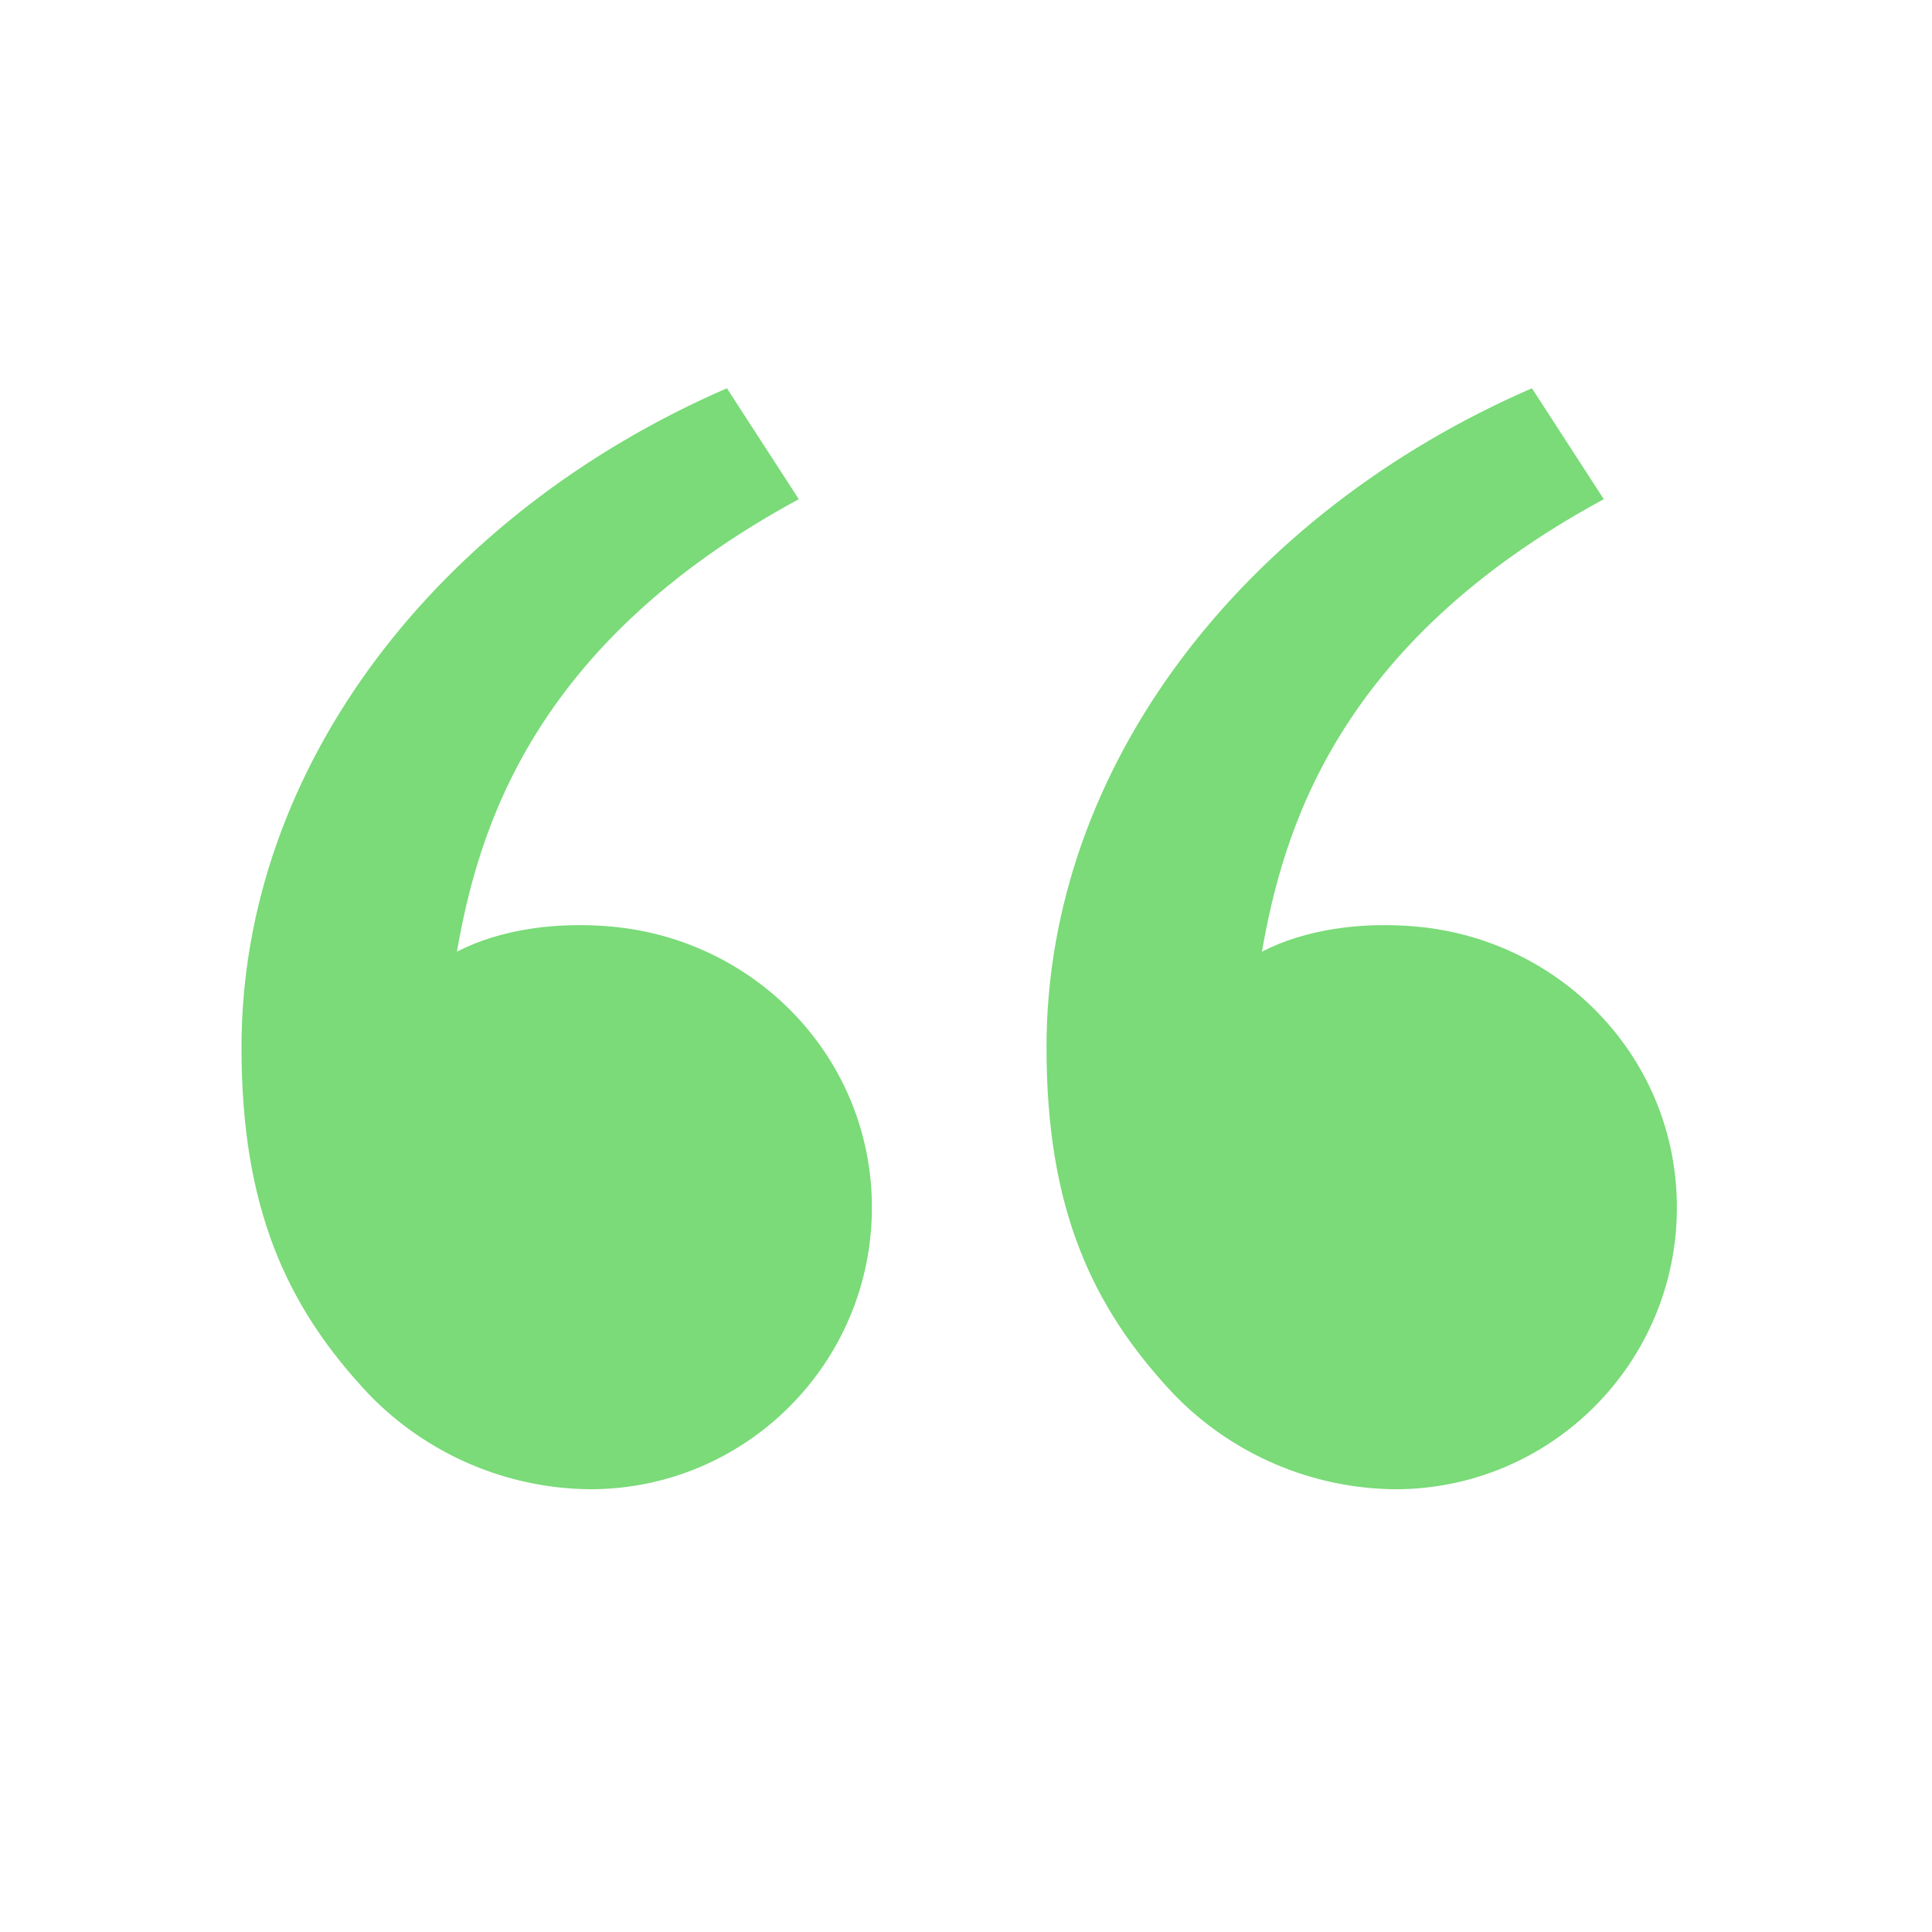
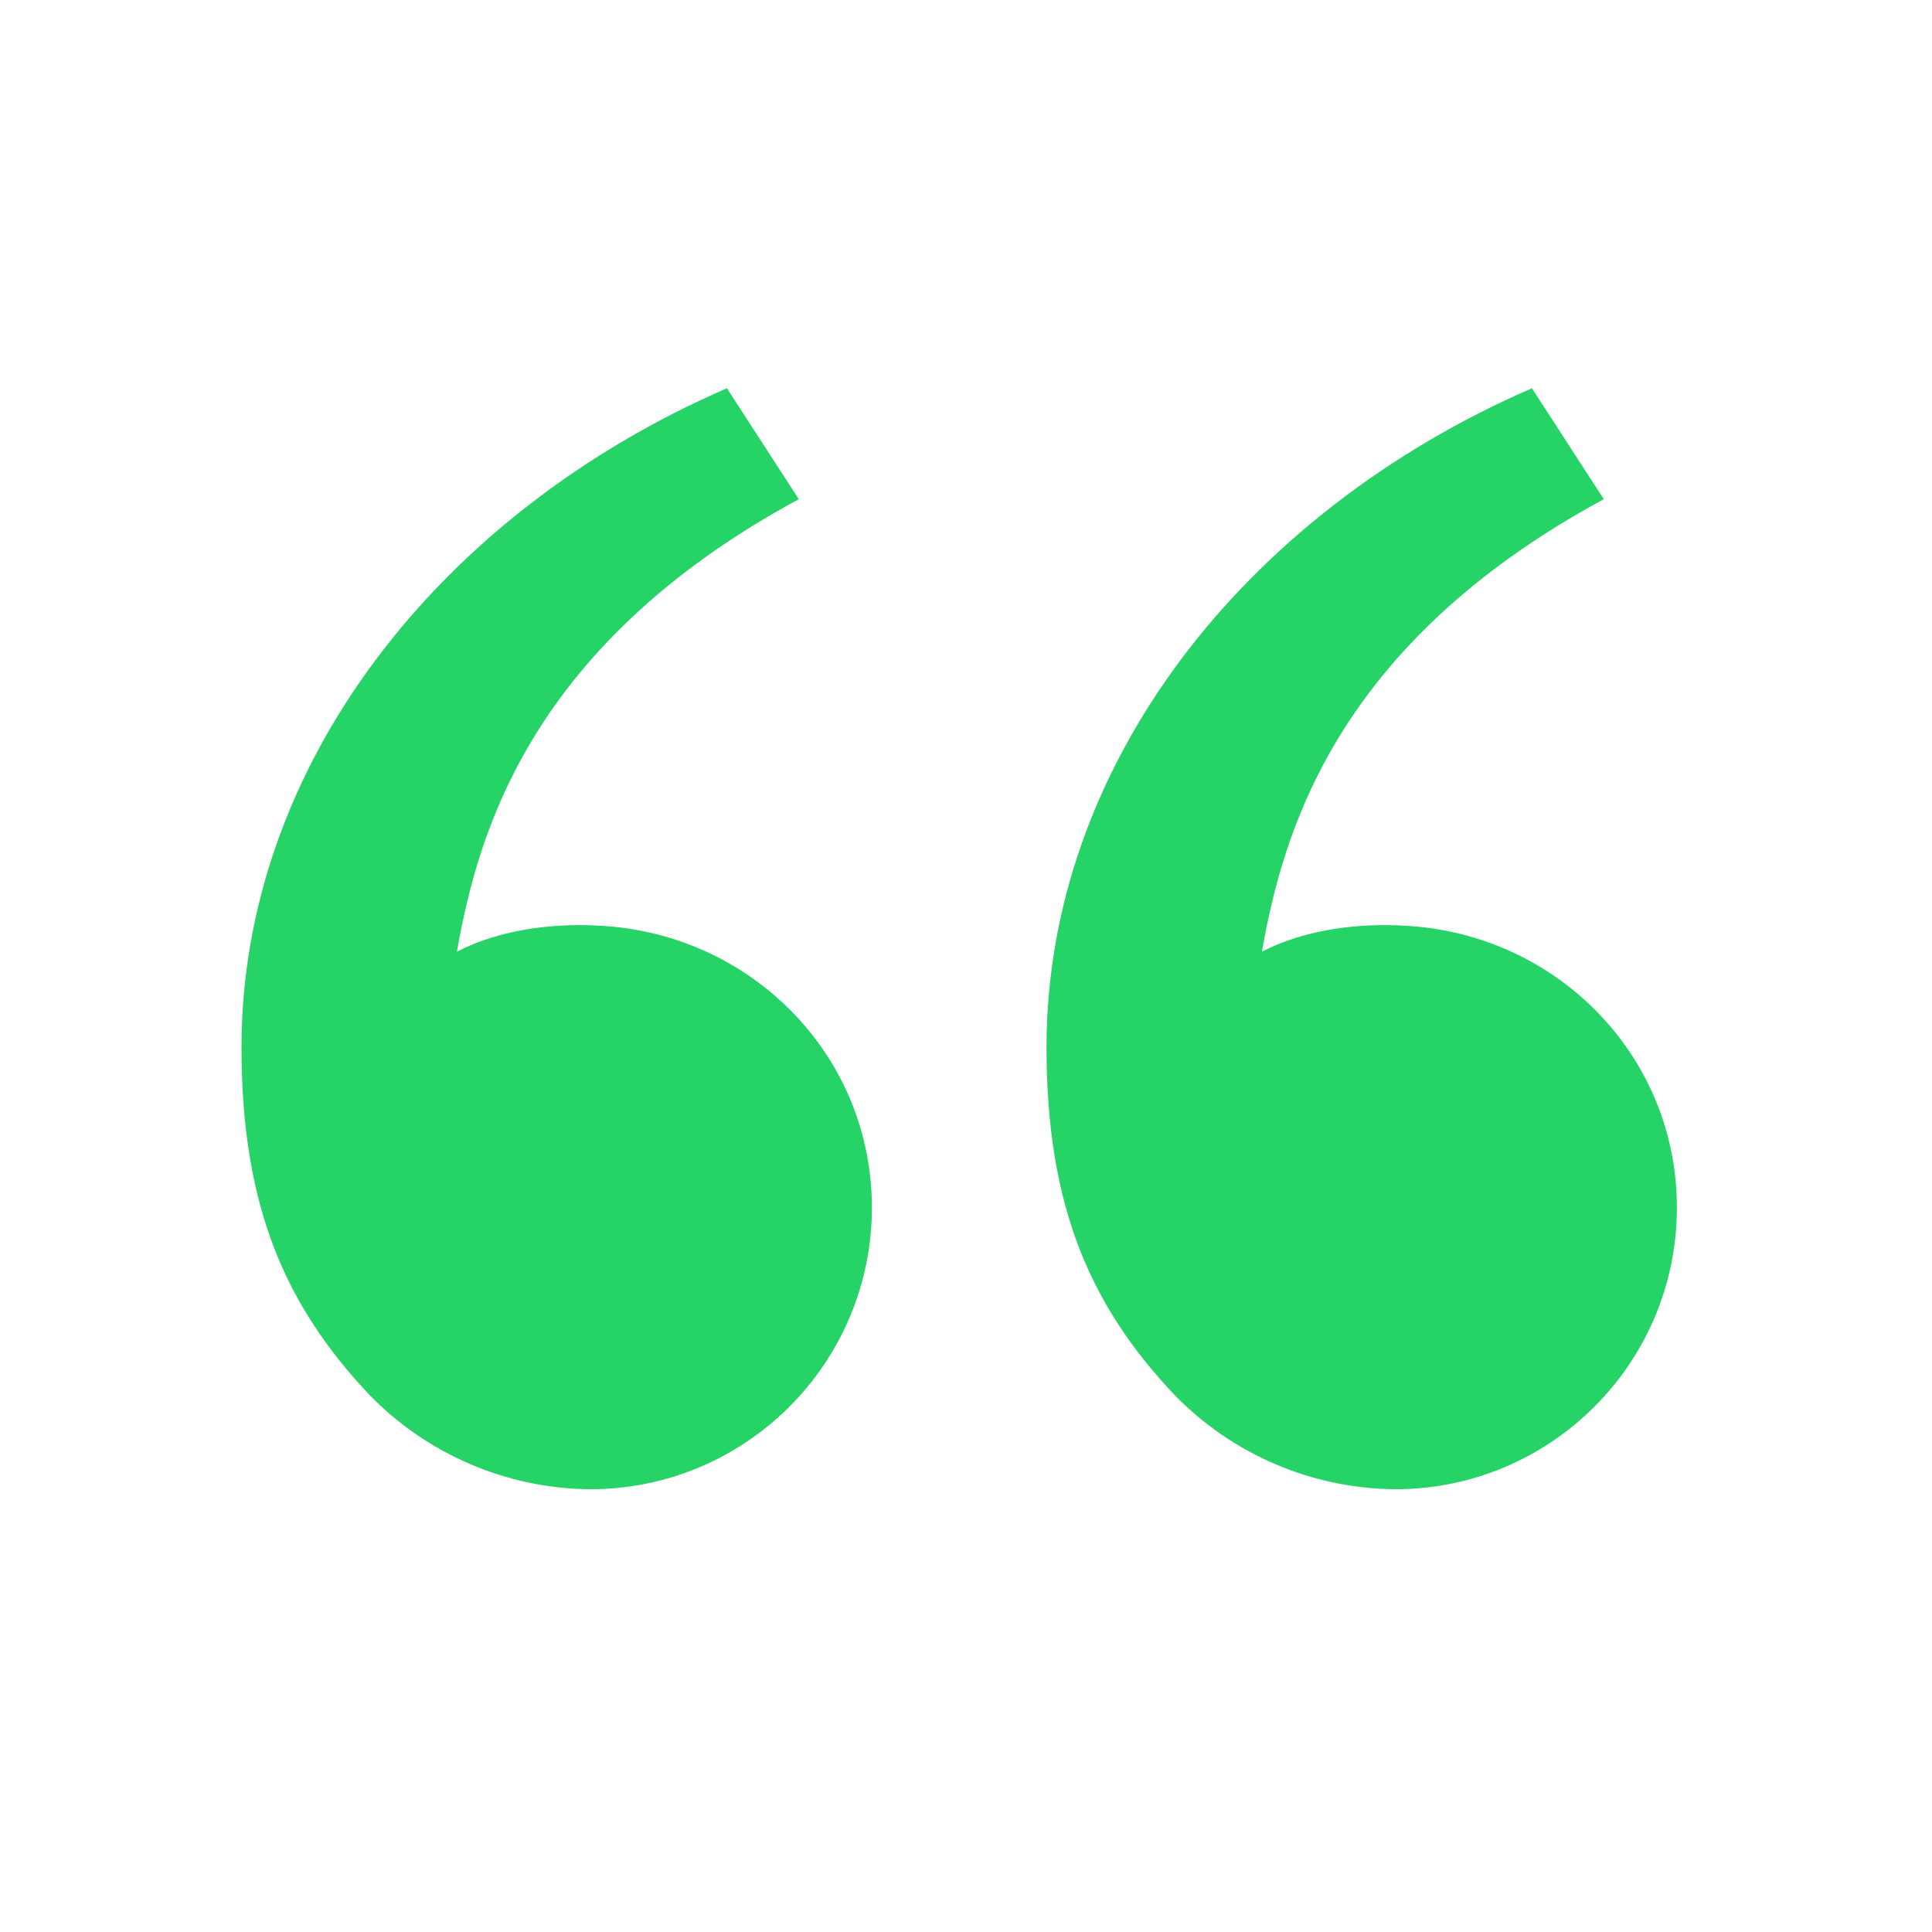
<svg xmlns="http://www.w3.org/2000/svg" width="1em" height="1em" viewBox="0 0 24 24">
-   <path fill="#7ADB78" d="M4.583 17.321C3.553 16.227 3 15 3 13.011c0-3.5 2.457-6.637 6.03-8.188l.893 1.378c-3.335 1.804-3.987 4.145-4.247 5.621c.537-.278 1.24-.375 1.929-.311c1.804.167 3.226 1.648 3.226 3.489a3.5 3.5 0 0 1-3.5 3.5a3.87 3.87 0 0 1-2.748-1.179m10 0C13.553 16.227 13 15 13 13.011c0-3.5 2.457-6.637 6.03-8.188l.893 1.378c-3.335 1.804-3.987 4.145-4.247 5.621c.537-.278 1.24-.375 1.929-.311c1.804.167 3.226 1.648 3.226 3.489a3.5 3.5 0 0 1-3.5 3.5a3.87 3.87 0 0 1-2.748-1.179" />
+   <path fill="#25D366" d="M4.583 17.321C3.553 16.227 3 15 3 13.011c0-3.5 2.457-6.637 6.03-8.188l.893 1.378c-3.335 1.804-3.987 4.145-4.247 5.621c.537-.278 1.24-.375 1.929-.311c1.804.167 3.226 1.648 3.226 3.489a3.5 3.5 0 0 1-3.5 3.5a3.87 3.87 0 0 1-2.748-1.179m10 0C13.553 16.227 13 15 13 13.011c0-3.5 2.457-6.637 6.03-8.188l.893 1.378c-3.335 1.804-3.987 4.145-4.247 5.621c.537-.278 1.24-.375 1.929-.311c1.804.167 3.226 1.648 3.226 3.489a3.5 3.5 0 0 1-3.5 3.5a3.87 3.87 0 0 1-2.748-1.179" />
</svg>
